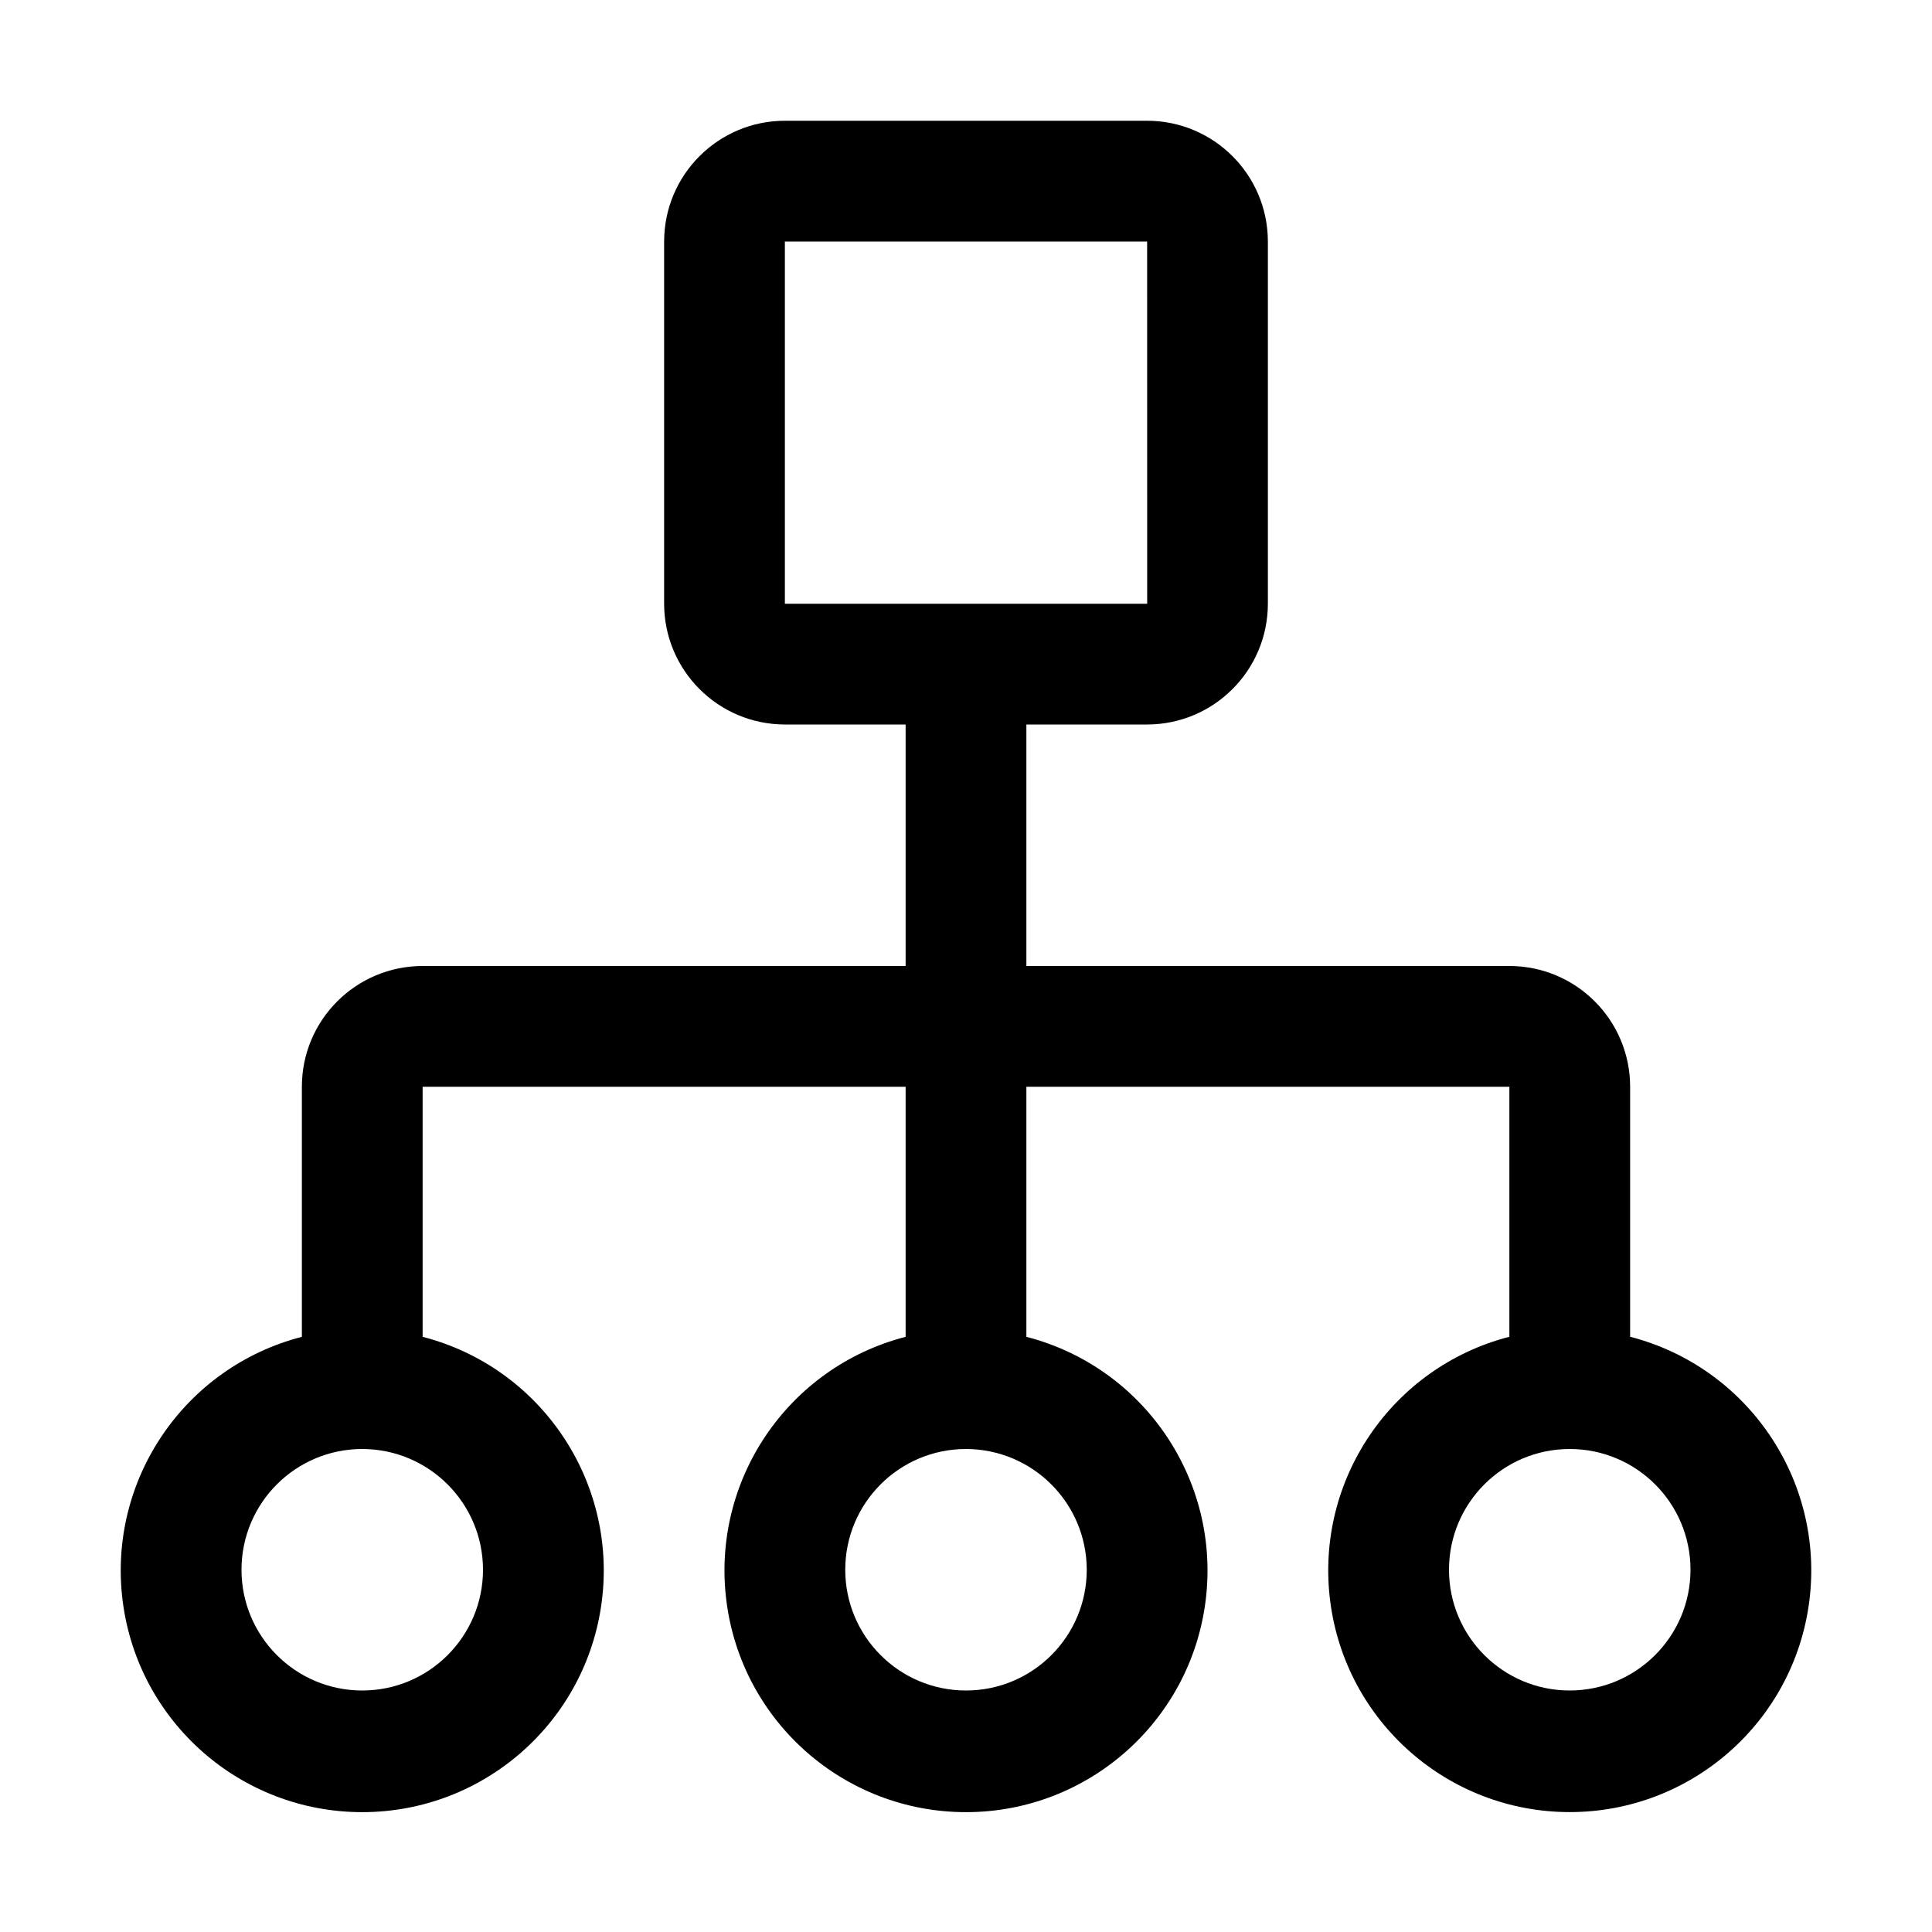
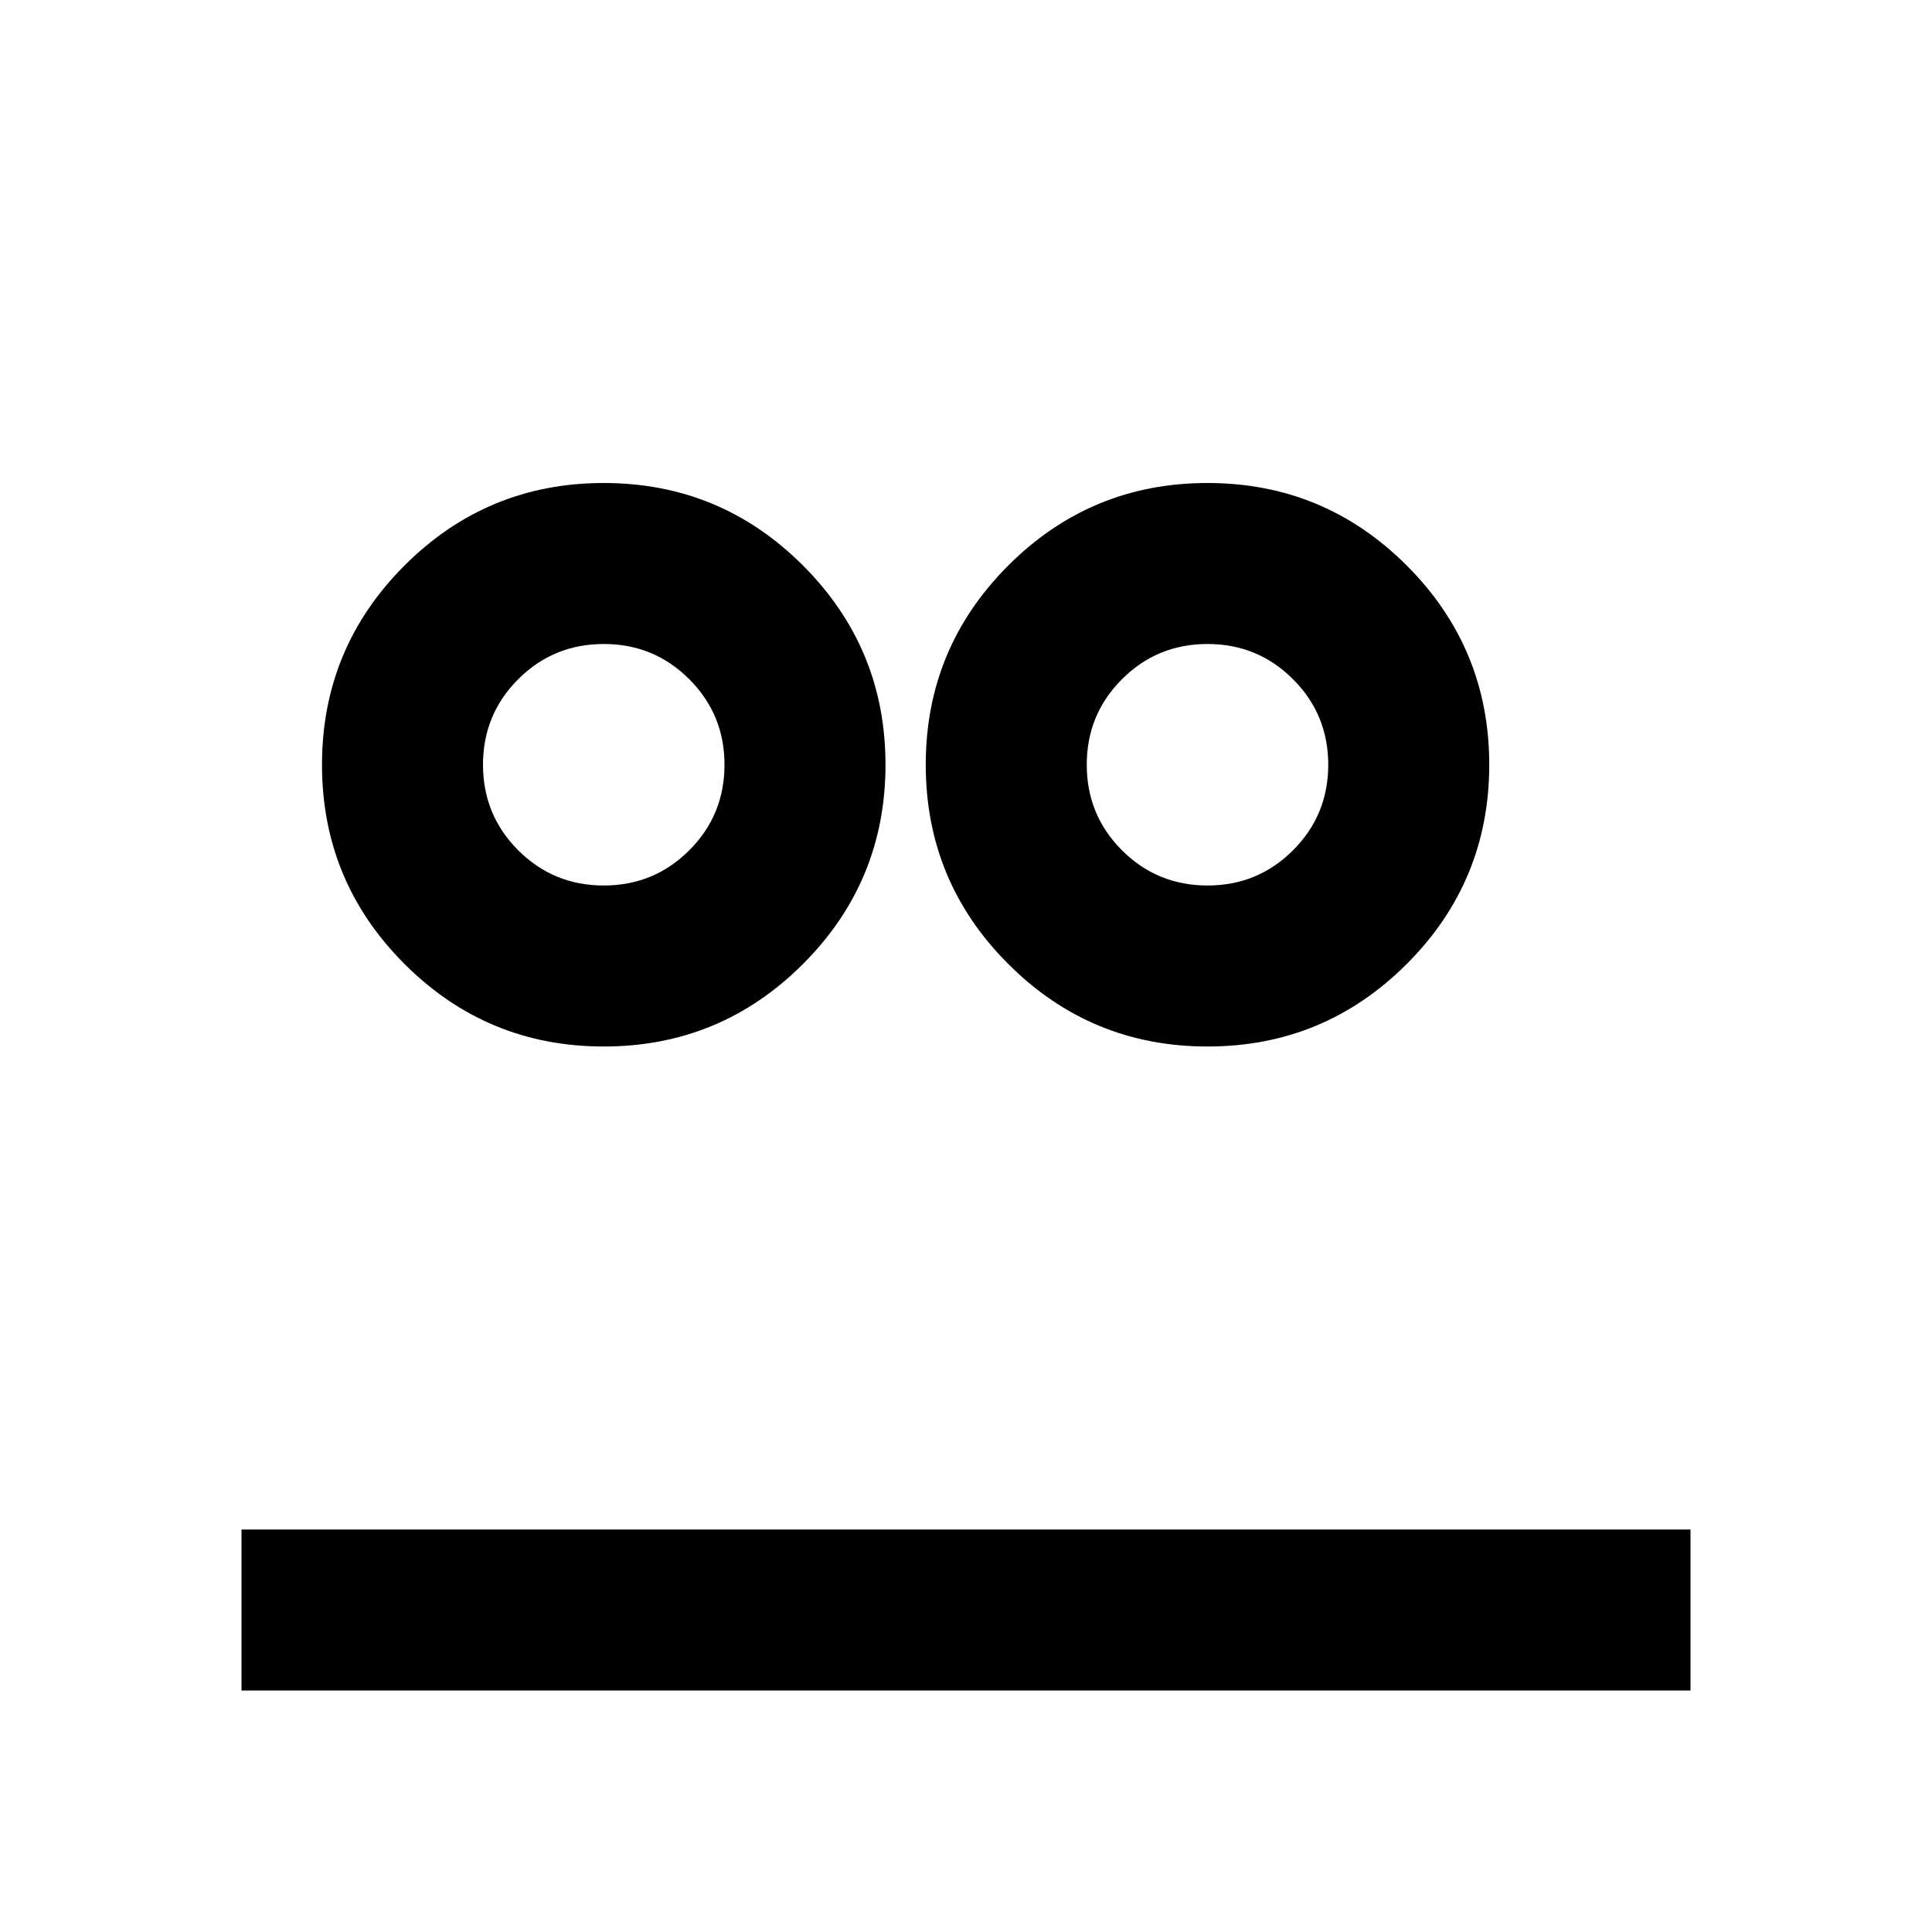
- <svg xmlns="http://www.w3.org/2000/svg" fill="#000000" viewBox="0 0 32 32" id="icon">
-   <g id="SVGRepo_bgCarrier" stroke-width="0" />
-   <g id="SVGRepo_tracerCarrier" stroke-linecap="round" stroke-linejoin="round" />
-   <g id="SVGRepo_iconCarrier">
-     <defs>
-       <style>.cls-1{fill:none;}</style>
-     </defs>
-     <path d="M27,22.141V18a2,2,0,0,0-2-2H17V12h2a2.002,2.002,0,0,0,2-2V4a2.002,2.002,0,0,0-2-2H13a2.002,2.002,0,0,0-2,2v6a2.002,2.002,0,0,0,2,2h2v4H7a2,2,0,0,0-2,2v4.142a4,4,0,1,0,2,0V18h8v4.142a4,4,0,1,0,2,0V18h8v4.141a4,4,0,1,0,2,0ZM13,4h6l.001,6H13ZM8,26a2,2,0,1,1-2-2A2.002,2.002,0,0,1,8,26Zm10,0a2,2,0,1,1-2-2A2.003,2.003,0,0,1,18,26Zm8,2a2,2,0,1,1,2-2A2.002,2.002,0,0,1,26,28Z" />
-     <rect id="_Transparent_Rectangle_" data-name="&lt;Transparent Rectangle&gt;" class="cls-1" width="32" height="32" />
-   </g>
+ <svg xmlns="http://www.w3.org/2000/svg" height="24" viewBox="0 -960 960 960" width="24" fill="#000000">
+   <path d="M300-440q58 0 99-41t41-99q0-58-41-99t-99-41q-58 0-99 41t-41 99q0 58 41 99t99 41Zm0-80q-25 0-42.5-17.5T240-580q0-25 17.5-42.5T300-640q25 0 42.5 17.5T360-580q0 25-17.5 42.5T300-520Zm300 80q58 0 99-41t41-99q0-58-41-99t-99-41q-58 0-99 41t-41 99q0 58 41 99t99 41Zm0-80q-25 0-42.5-17.5T540-580q0-25 17.5-42.5T600-640q25 0 42.5 17.5T660-580q0 25-17.5 42.5T600-520ZM120-120v-80h720v80H120Z" />
</svg>
